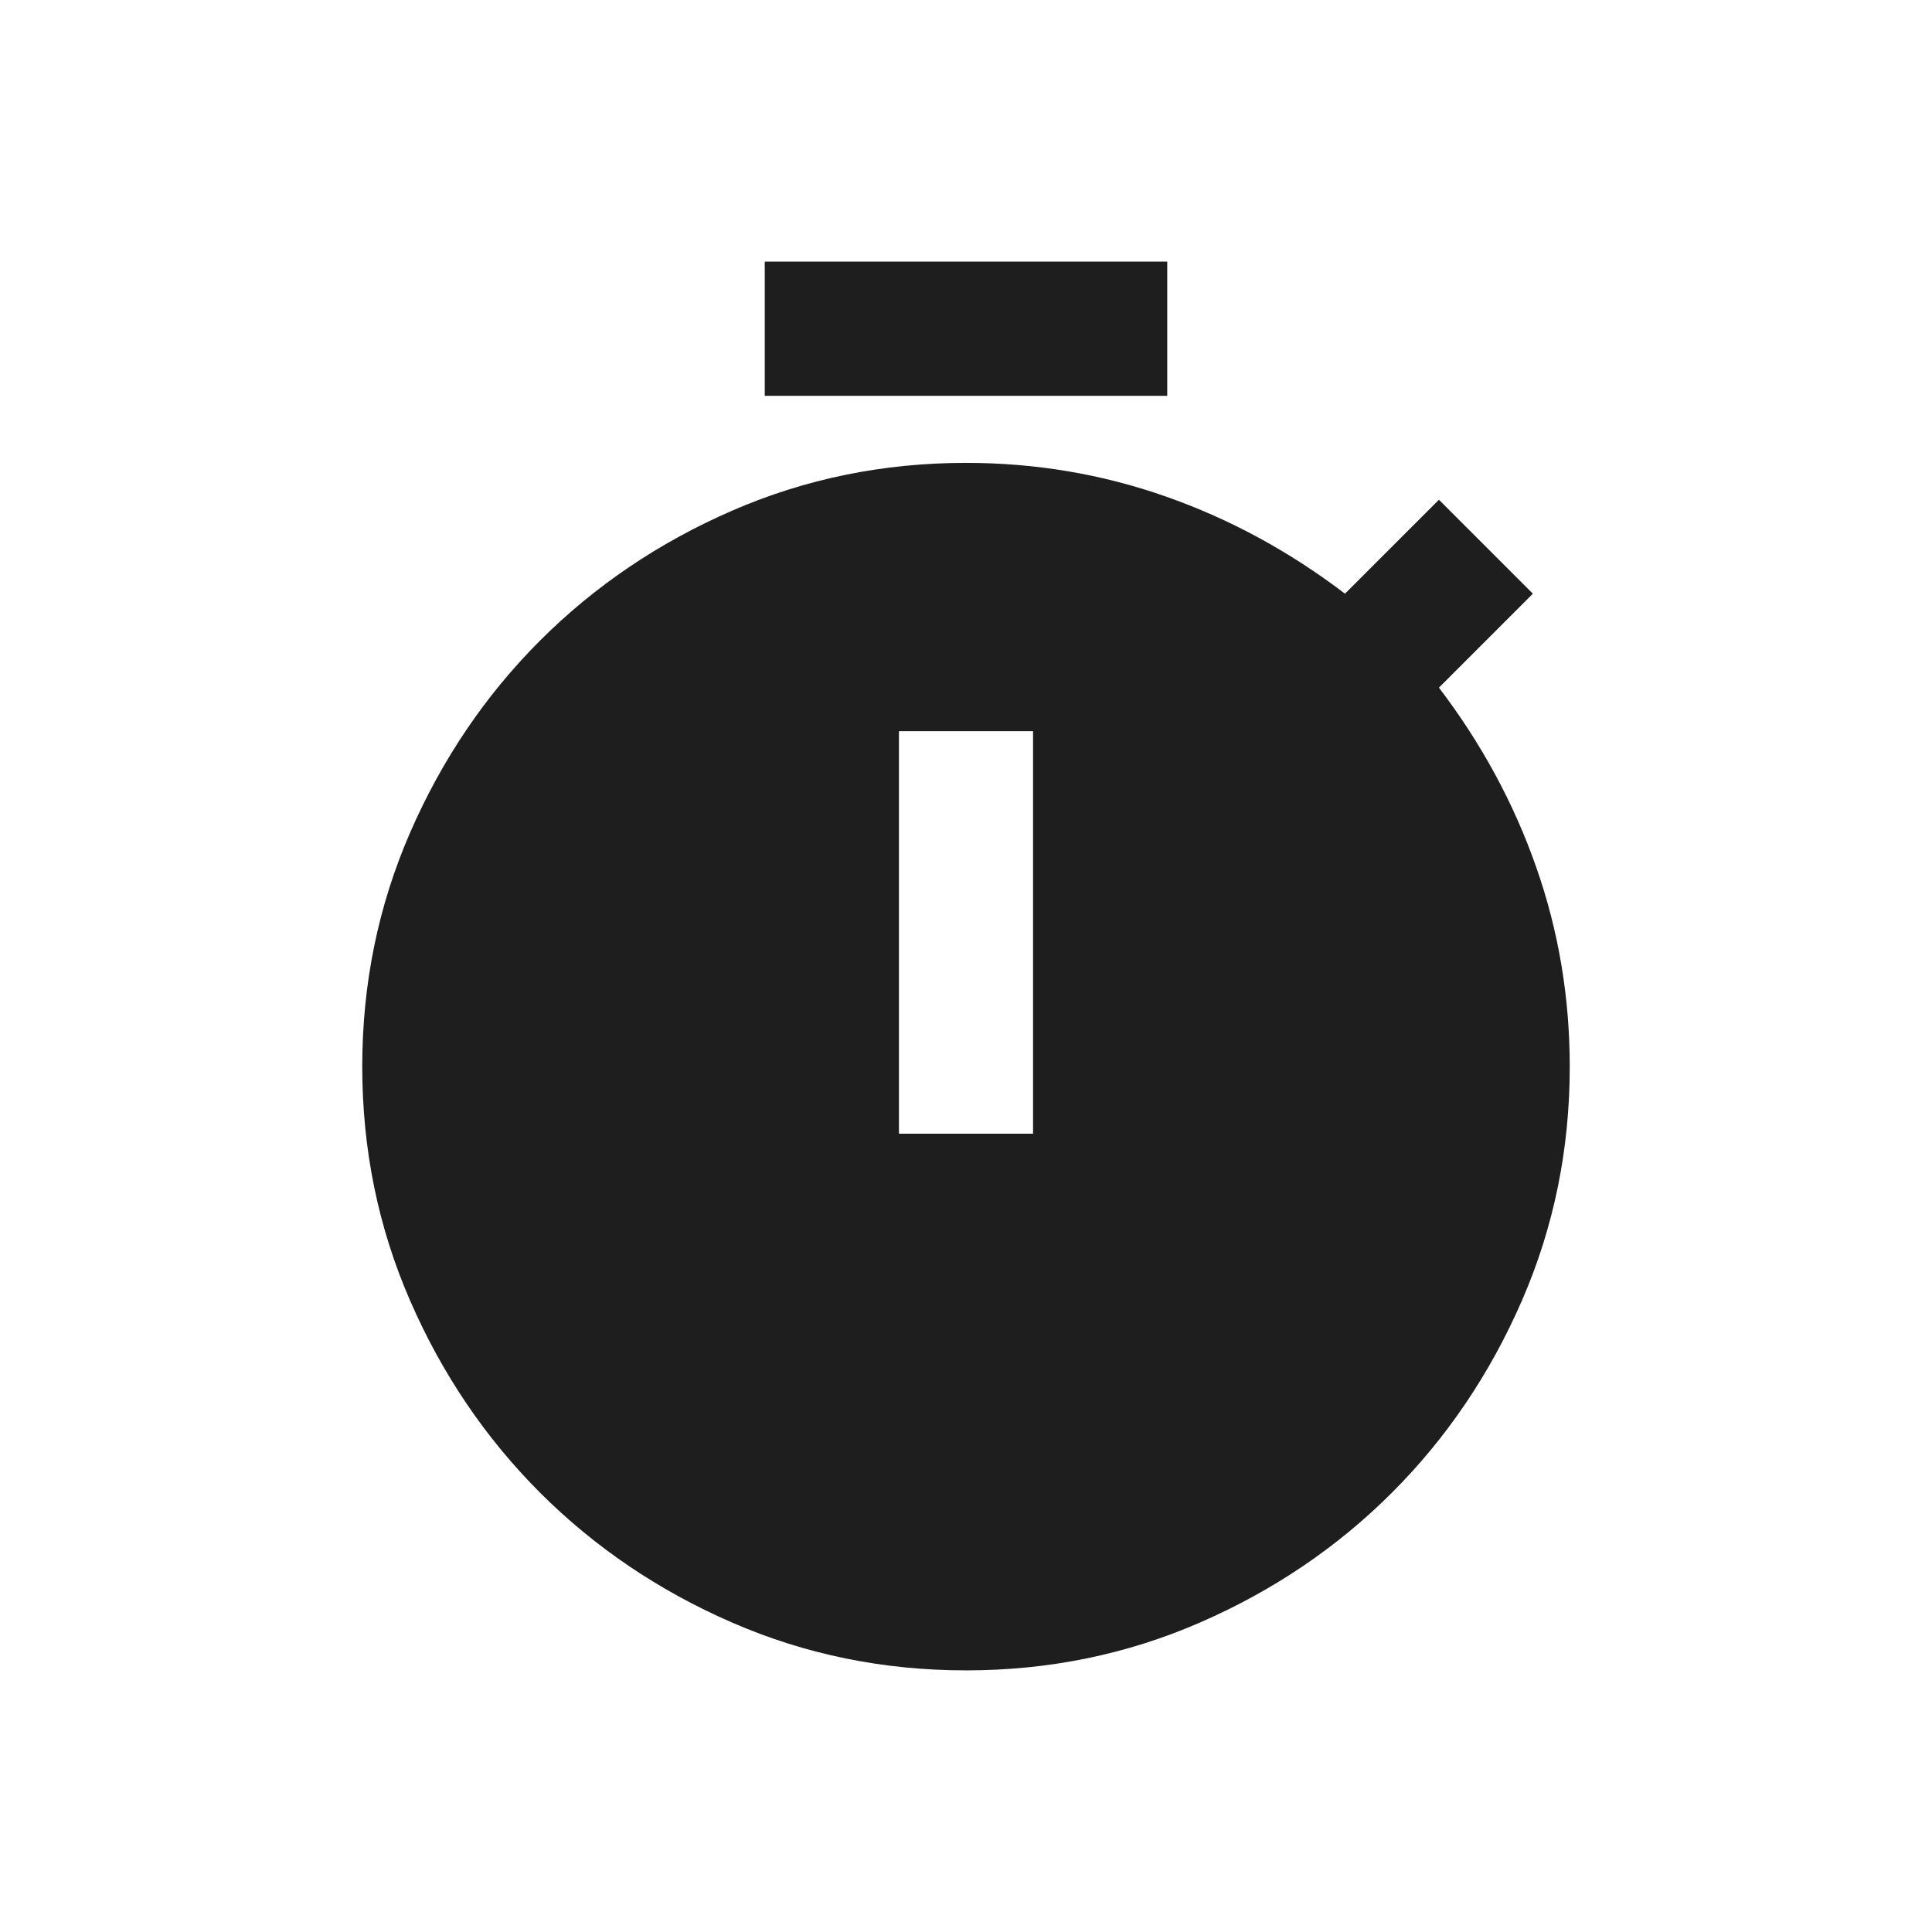
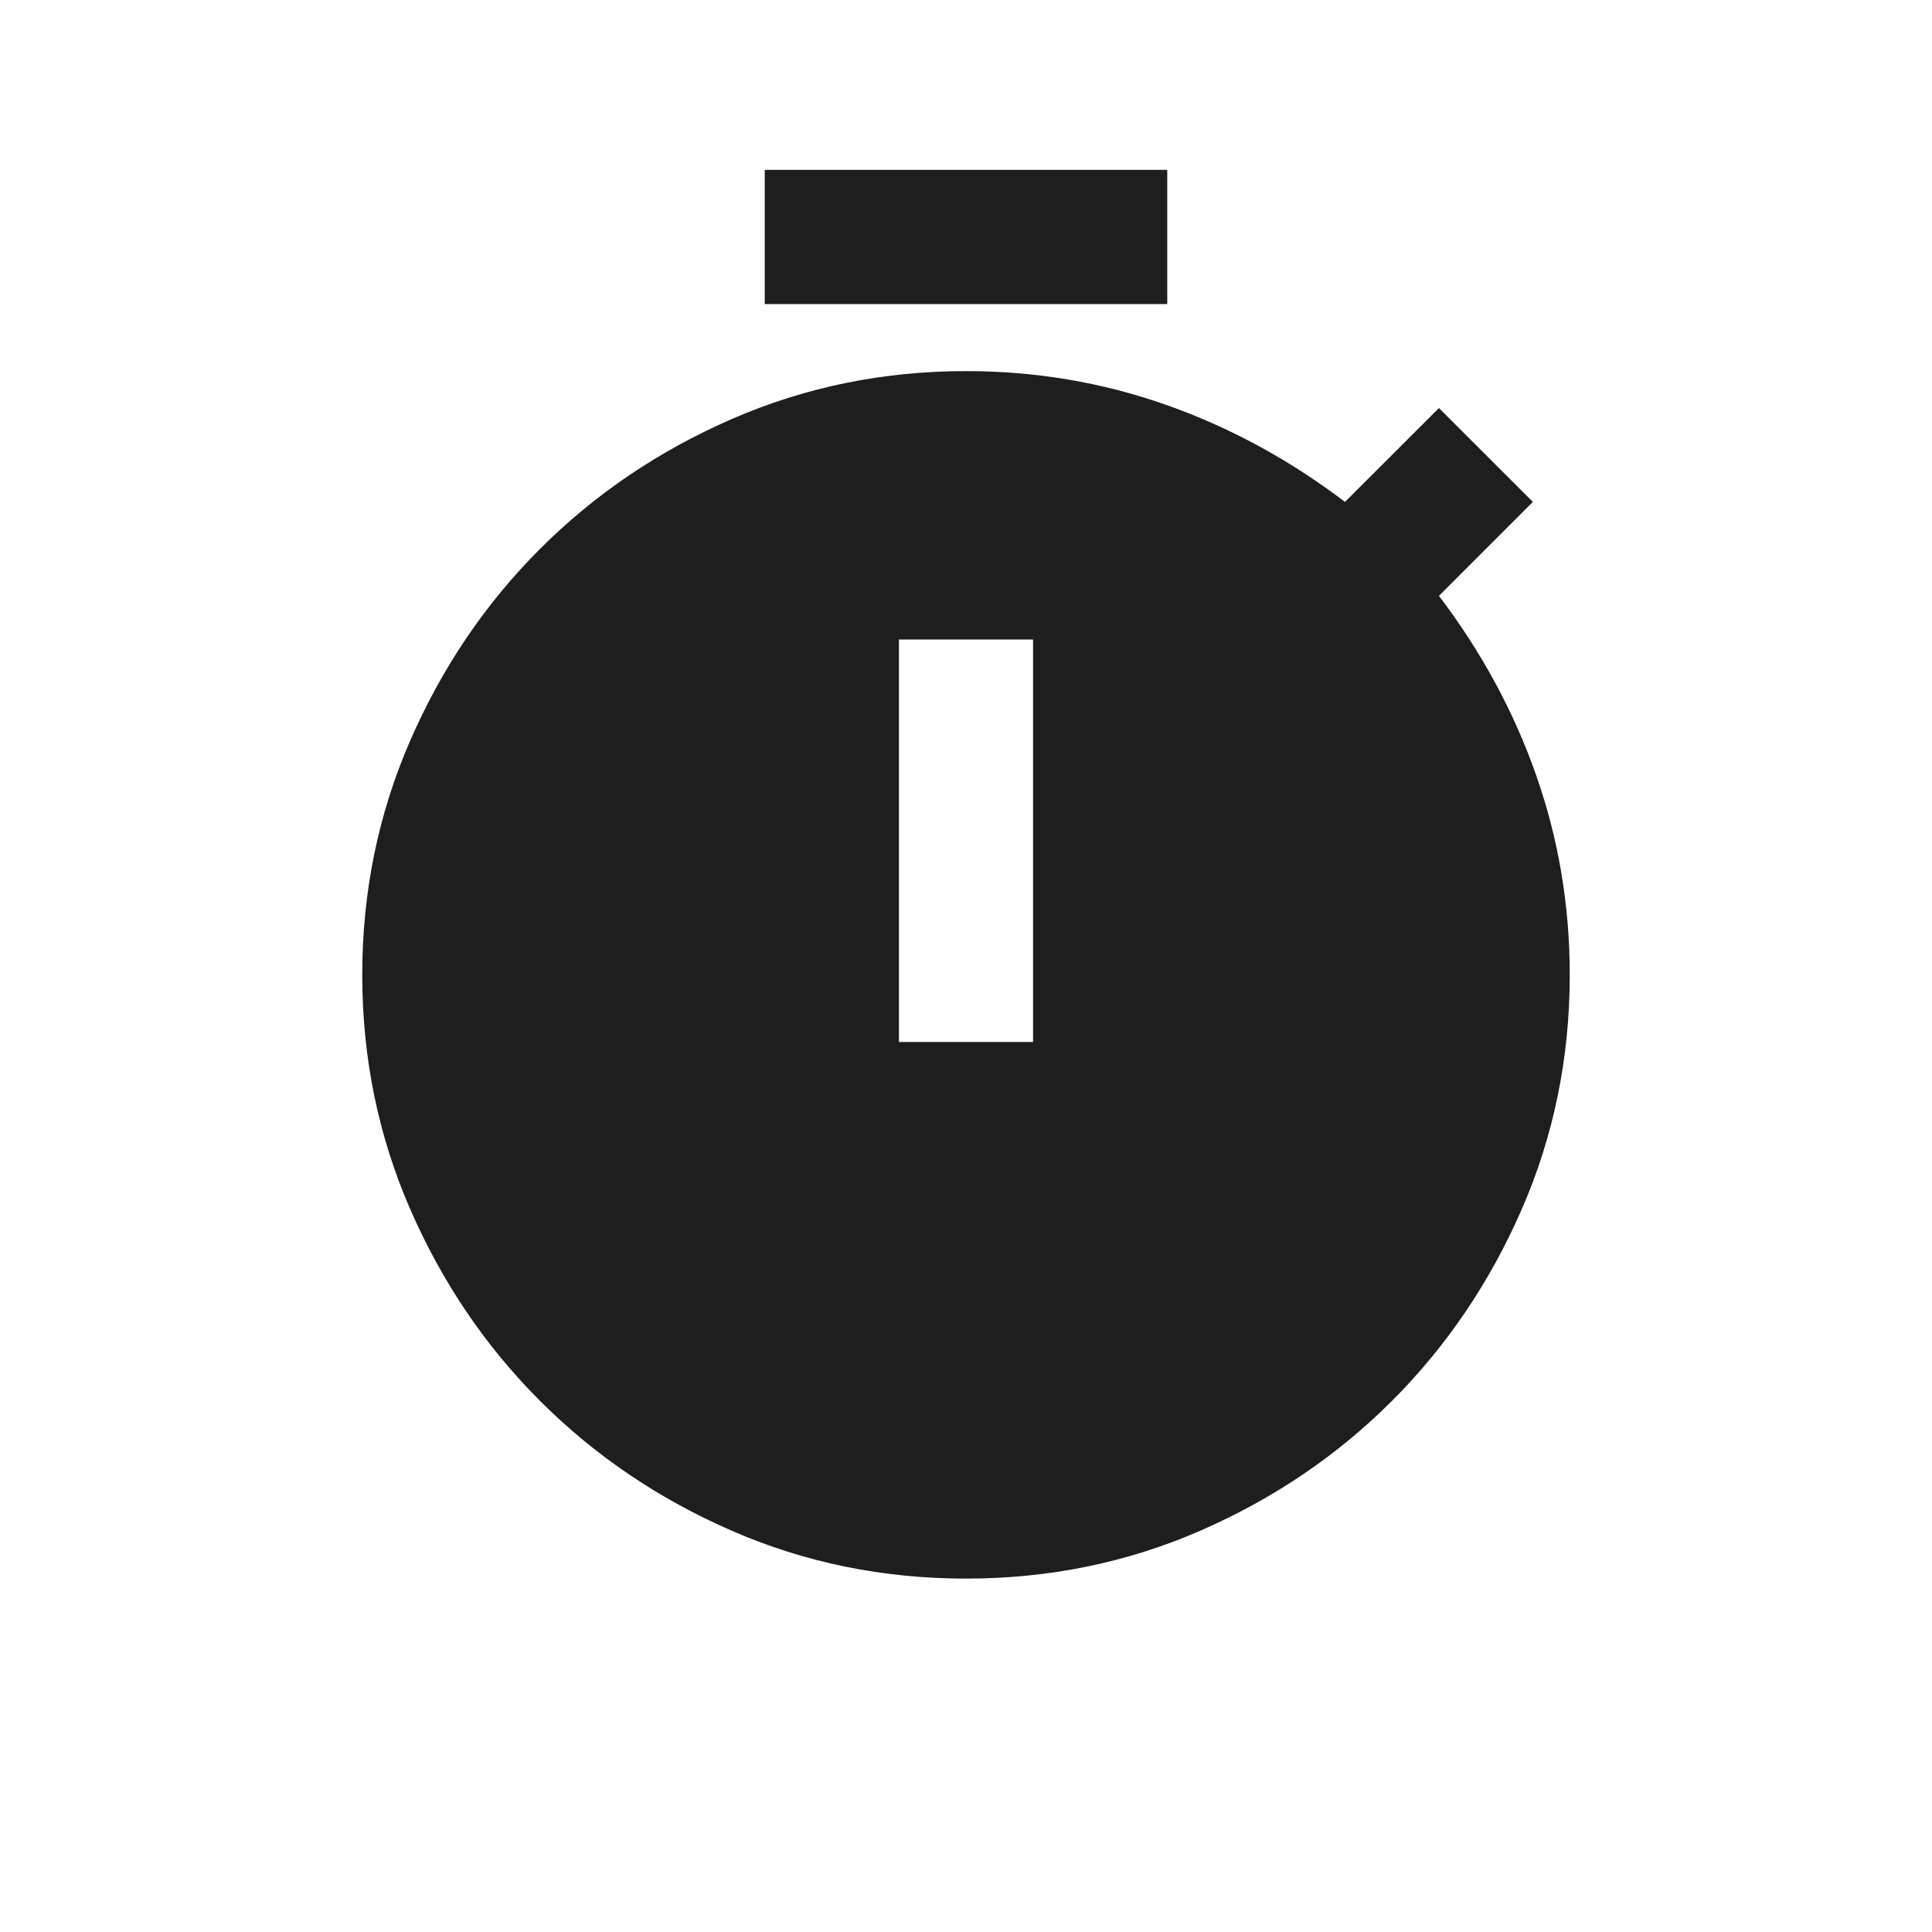
<svg xmlns="http://www.w3.org/2000/svg" width="24" height="24" viewBox="0 0 24 24" fill="none">
-   <path d="M9.5 4.917V3.25H14.5V4.917H9.5ZM11.167 14.083H12.833V9.083H11.167V14.083ZM12 20.75C10.972 20.75 10.004 20.552 9.094 20.156C8.184 19.76 7.389 19.222 6.708 18.542C6.028 17.861 5.49 17.066 5.094 16.156C4.698 15.246 4.5 14.278 4.5 13.25C4.5 12.222 4.698 11.254 5.094 10.344C5.49 9.434 6.028 8.639 6.708 7.958C7.389 7.278 8.184 6.74 9.094 6.344C10.004 5.948 10.972 5.75 12 5.75C12.861 5.75 13.688 5.889 14.479 6.167C15.271 6.444 16.014 6.847 16.708 7.375L17.875 6.208L19.042 7.375L17.875 8.542C18.403 9.236 18.806 9.979 19.083 10.771C19.361 11.562 19.5 12.389 19.5 13.25C19.5 14.278 19.302 15.246 18.906 16.156C18.51 17.066 17.972 17.861 17.292 18.542C16.611 19.222 15.816 19.76 14.906 20.156C13.996 20.552 13.028 20.75 12 20.75Z" fill="#1E1E1E" />
+   <path d="M9.5 3.777V2.11H14.5V3.777H9.5ZM11.167 12.944H12.833V7.944H11.167V12.944ZM12 19.61C10.972 19.61 10.004 19.413 9.094 19.017C8.184 18.621 7.389 18.083 6.708 17.402C6.028 16.722 5.49 15.926 5.094 15.017C4.698 14.107 4.5 13.138 4.5 12.111C4.5 11.083 4.698 10.114 5.094 9.204C5.49 8.294 6.028 7.499 6.708 6.819C7.389 6.138 8.184 5.6 9.094 5.204C10.004 4.808 10.972 4.61 12 4.61C12.861 4.61 13.688 4.749 14.479 5.027C15.271 5.305 16.014 5.708 16.708 6.235L17.875 5.069L19.042 6.235L17.875 7.402C18.403 8.097 18.806 8.84 19.083 9.631C19.361 10.423 19.5 11.249 19.5 12.111C19.5 13.138 19.302 14.107 18.906 15.017C18.51 15.926 17.972 16.722 17.292 17.402C16.611 18.083 15.816 18.621 14.906 19.017C13.996 19.413 13.028 19.61 12 19.61Z" fill="#1E1E1E" />
</svg>
